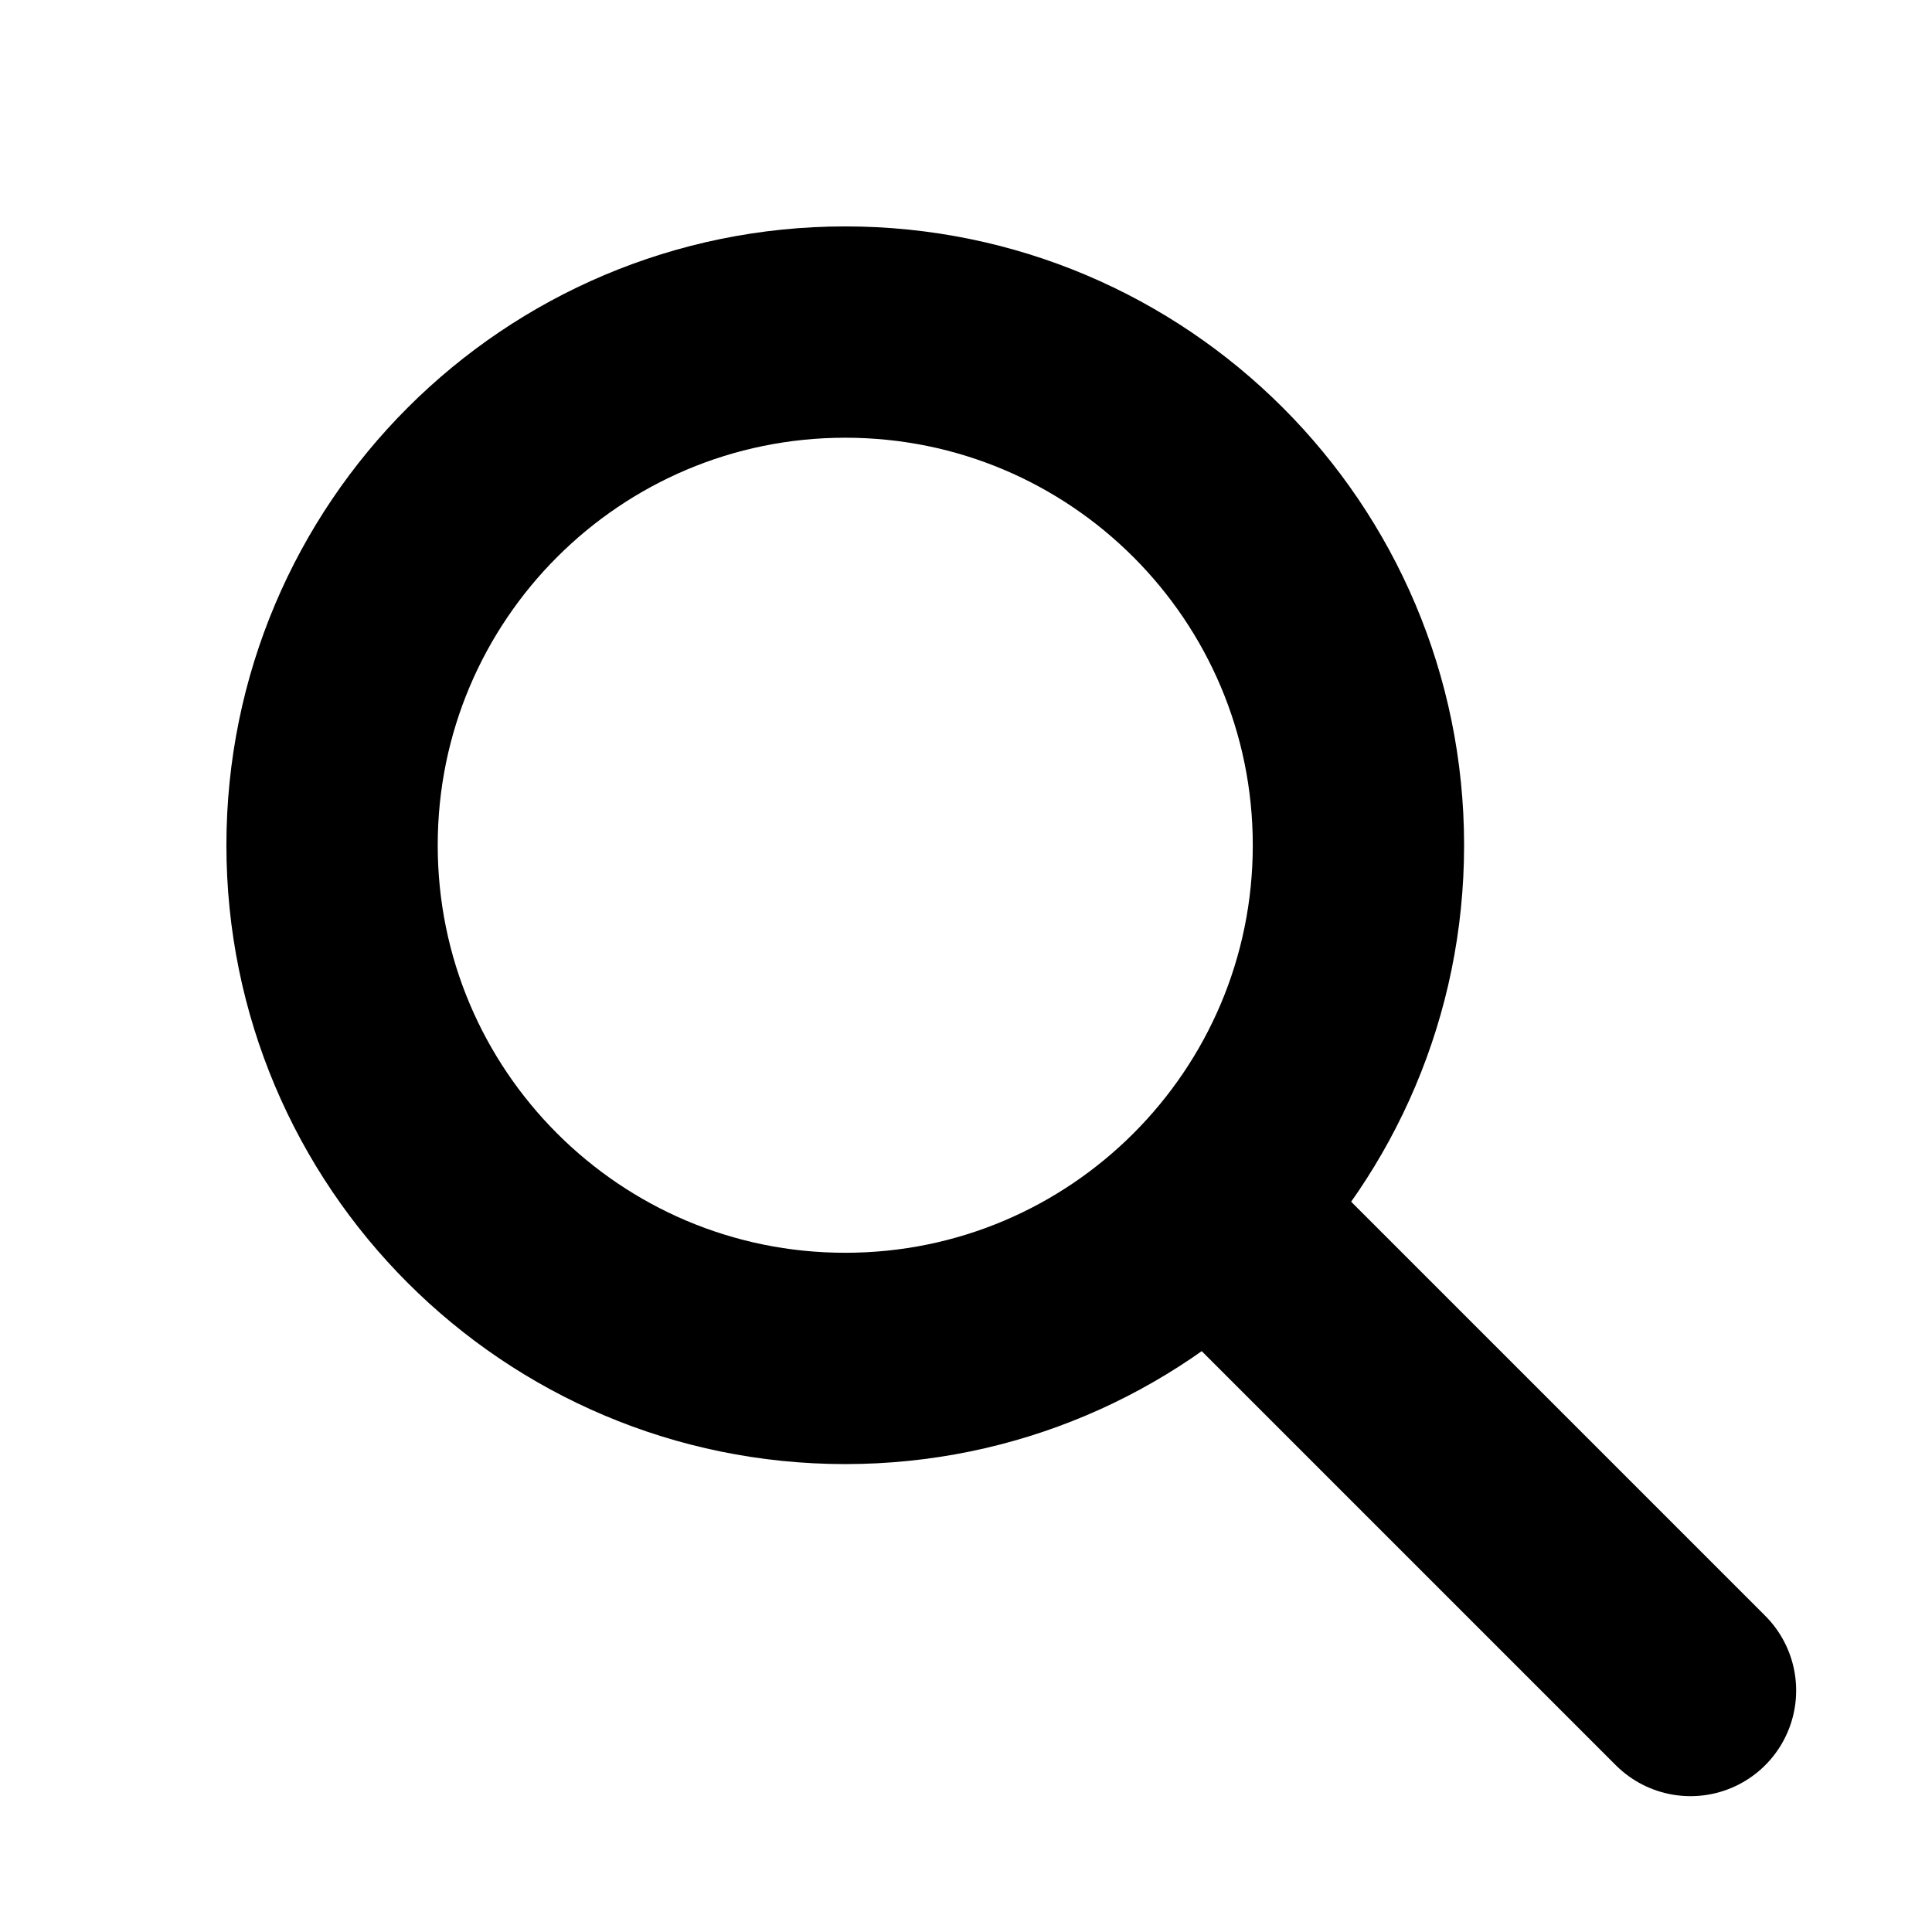
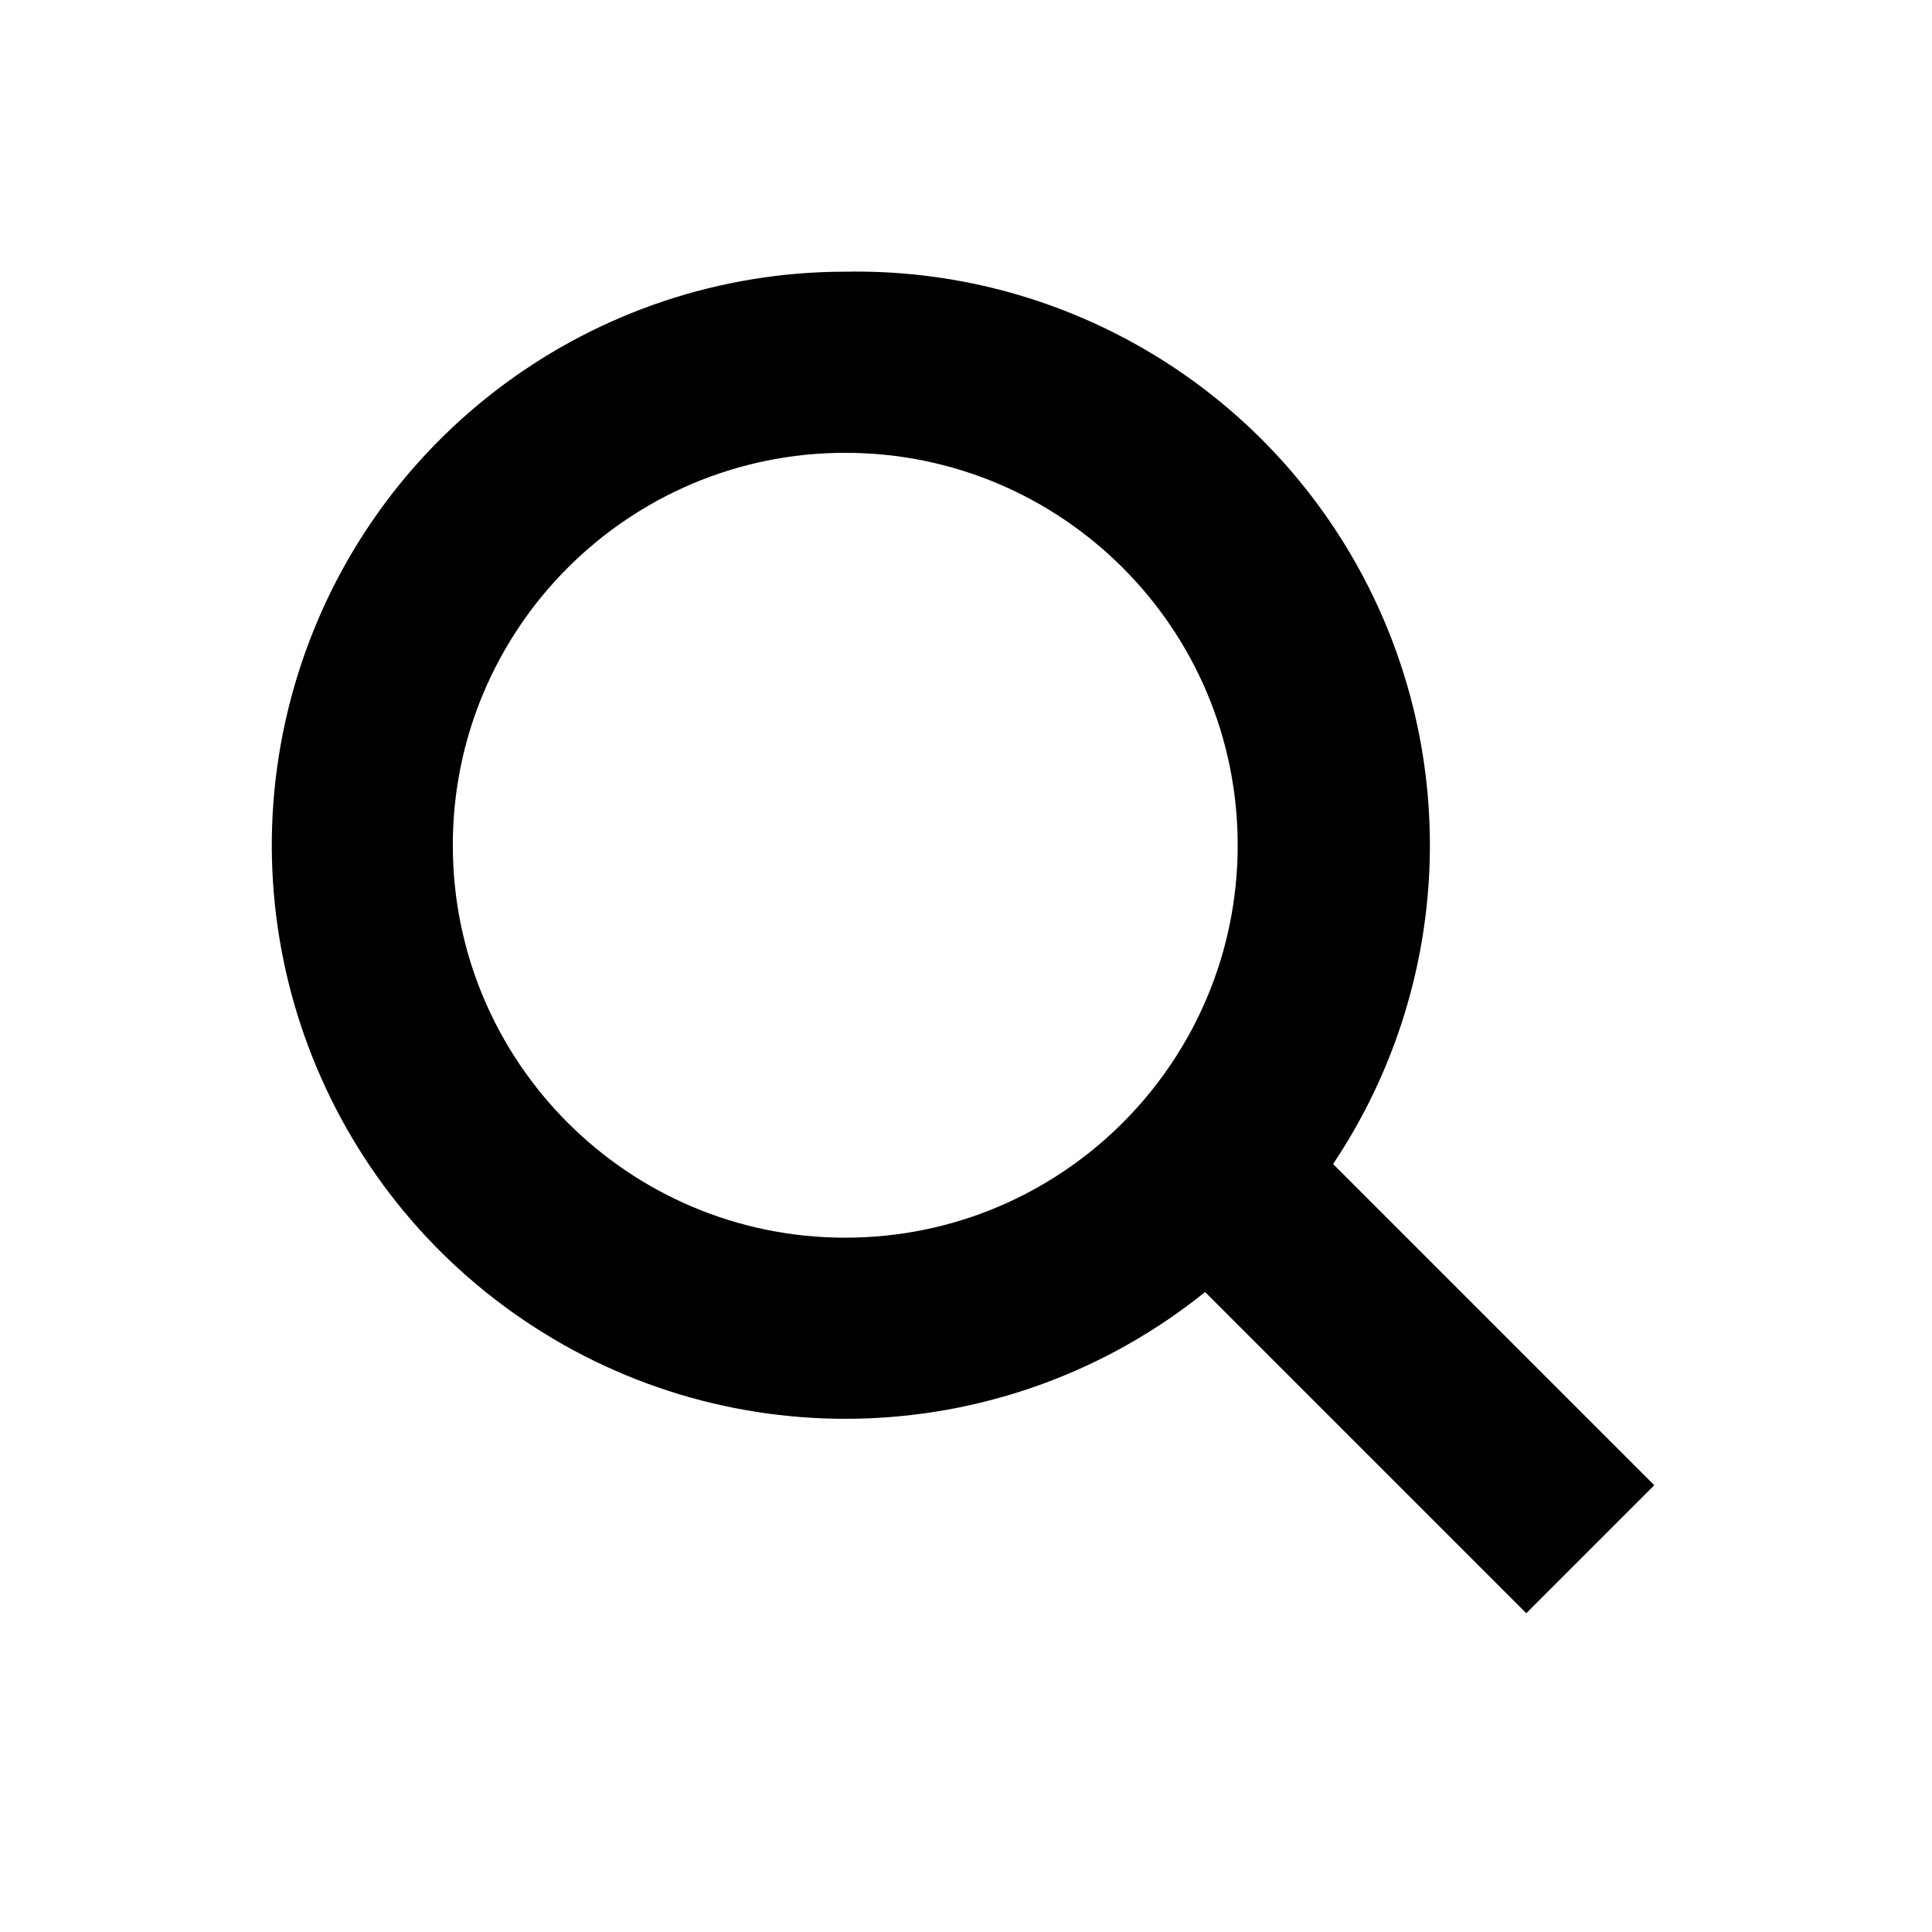
- <svg xmlns="http://www.w3.org/2000/svg" width="16" height="16" viewBox="0 0 16 16" fill="none" stroke="currentColor" stroke-width="1.75" stroke-linecap="round">
-   <circle cx="7" cy="7" r="4.25" />
-   <path d="M10.5 10.5L14 14" />
+ <svg xmlns="http://www.w3.org/2000/svg" width="16" height="16" viewBox="0 0 16 16" fill="#000">
+   <path d="M7 2.25a4.75 4.75 0 1 0 2.98 8.45l2.66 2.66 1.06-1.06-2.66-2.66A4.75 4.75 0 0 0 7 2.25zm0 1.5a3.25 3.25 0 1 1 0 6.5 3.25 3.25 0 0 1 0-6.5z" />
</svg>
